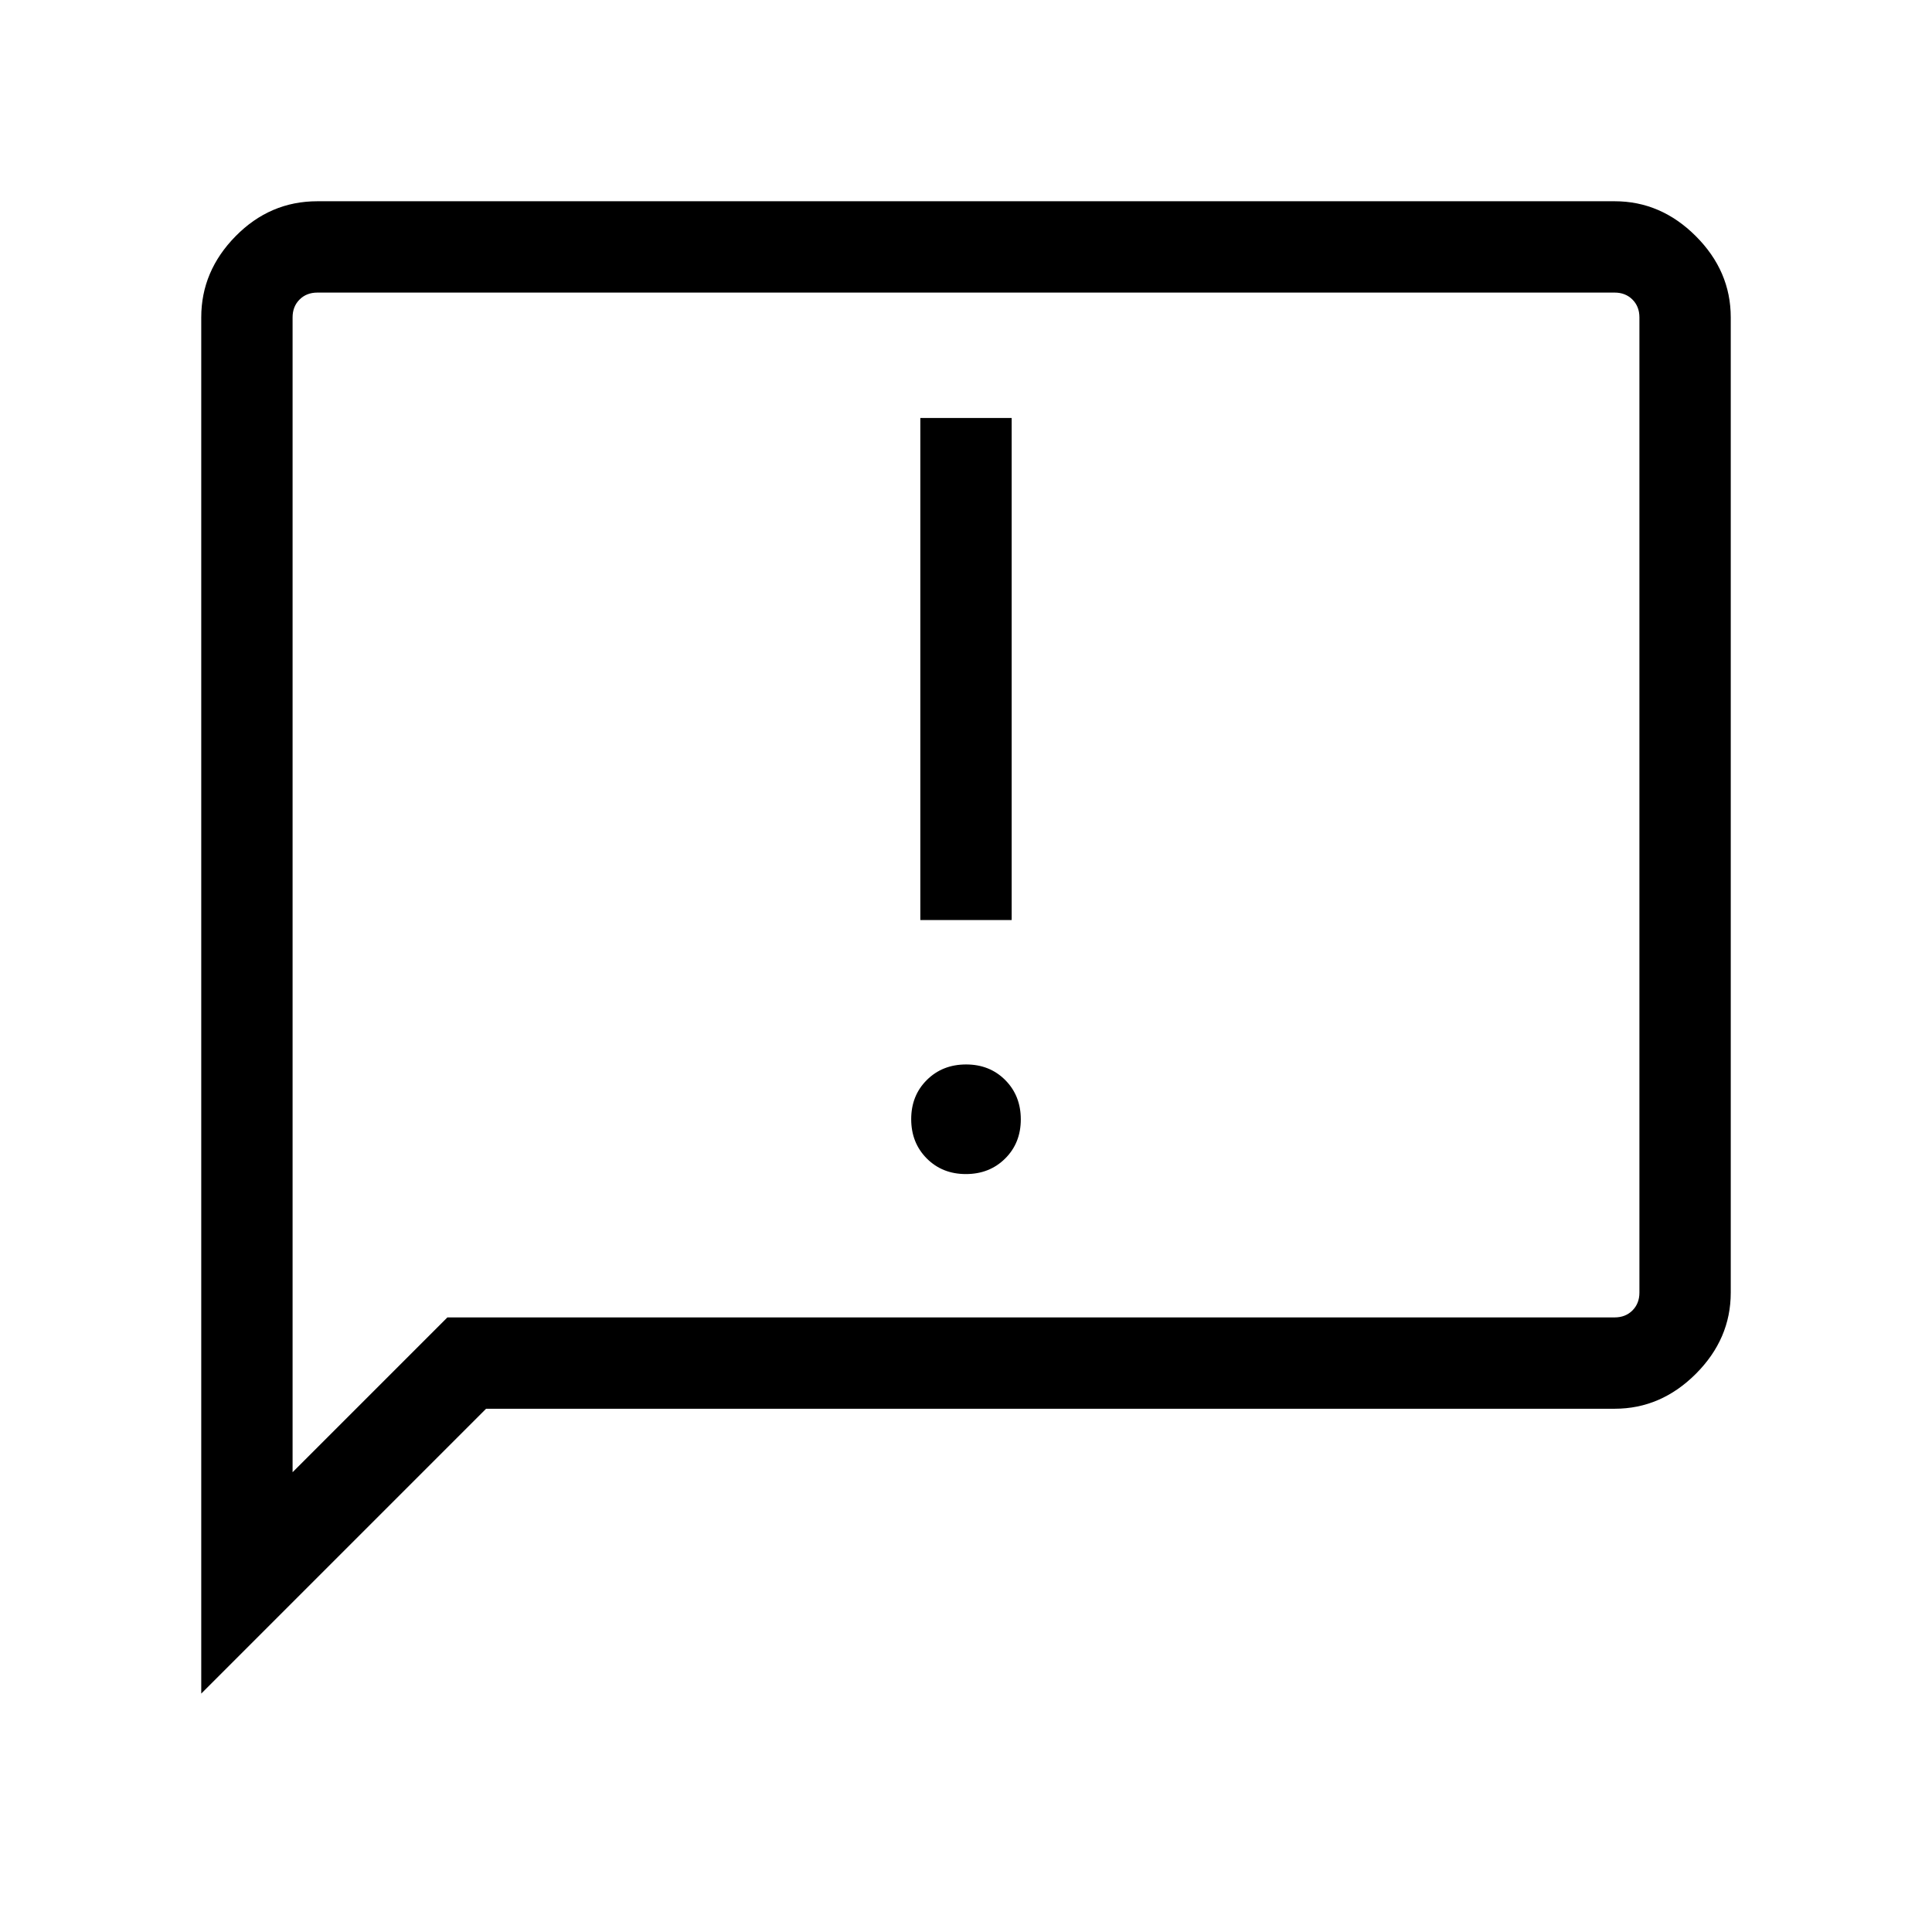
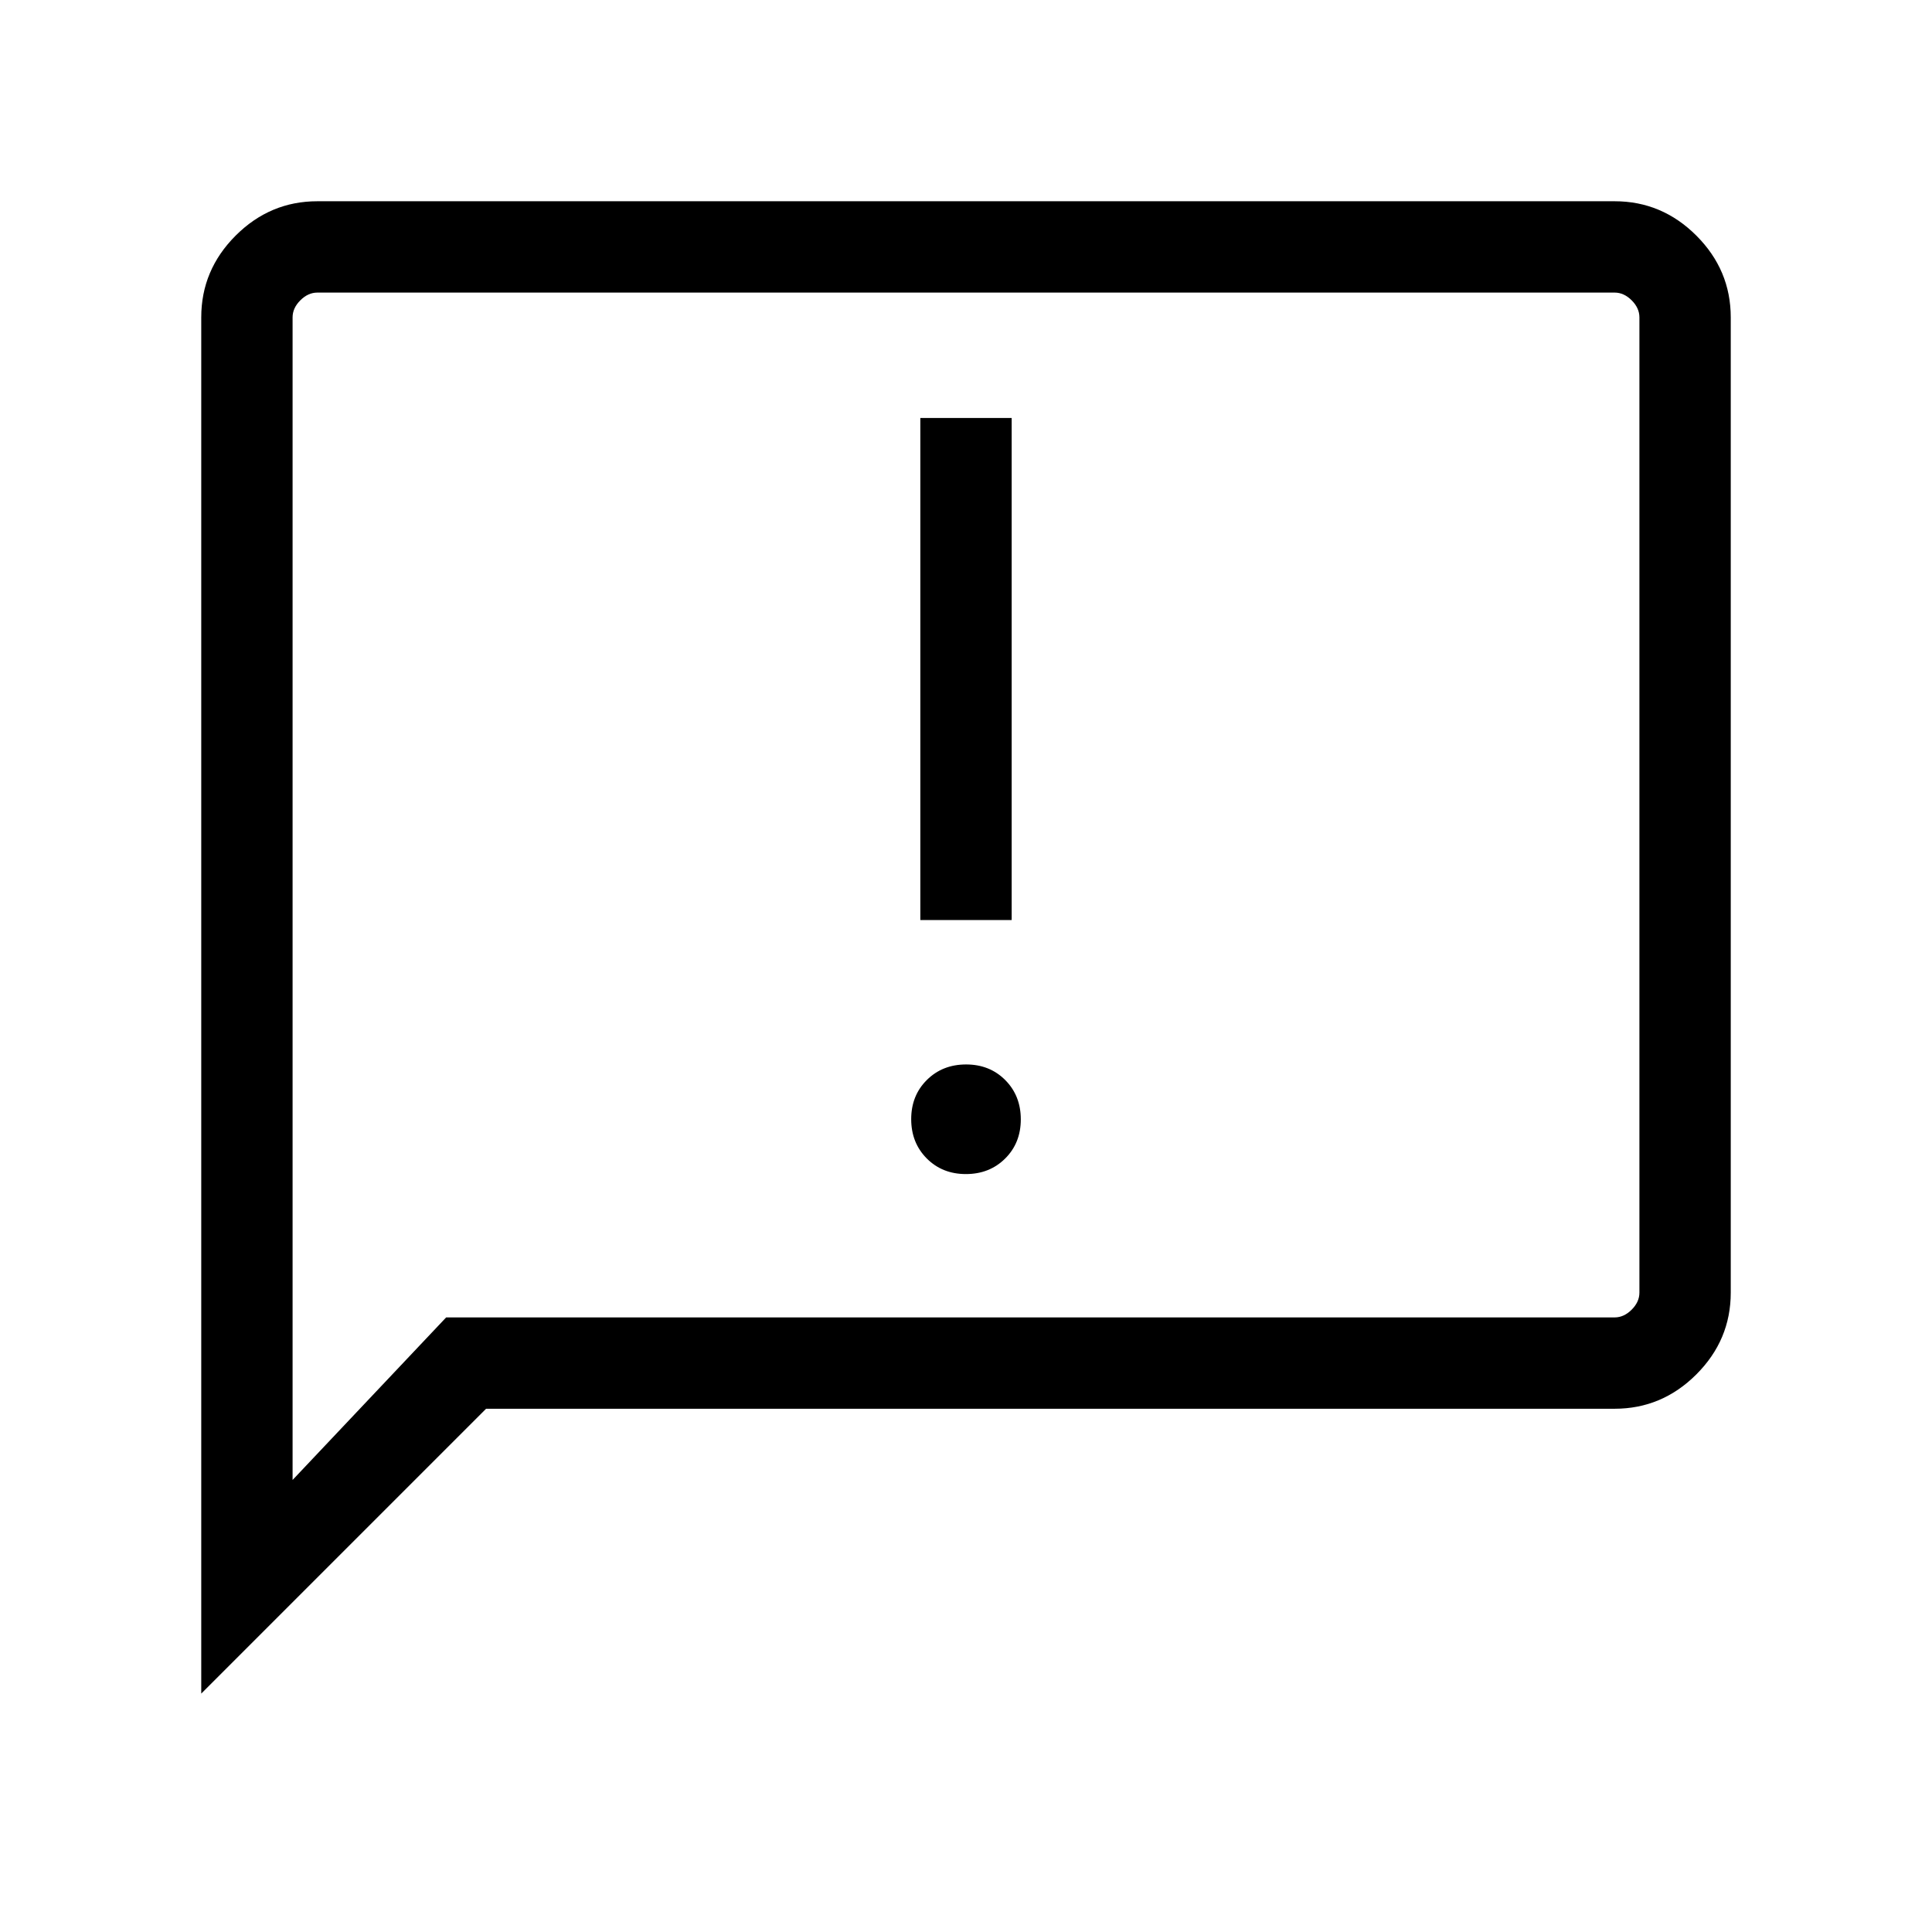
- <svg xmlns="http://www.w3.org/2000/svg" height="48" viewBox="0 96 960 960" width="48">
-   <path d="M457.308 553.154h45.384V303.693h-45.384v249.461Zm22.641 126.23q11.743 0 19.512-7.718t7.769-19.461q0-11.744-7.717-19.513-7.718-7.769-19.462-7.769-11.743 0-19.512 7.718t-7.769 19.461q0 11.744 7.717 19.513 7.718 7.769 19.462 7.769ZM100.001 937.536V253.694q0-23 17.082-40.346 17.082-17.347 40.611-17.347h644.612q23 0 40.346 17.347 17.347 17.346 17.347 40.346v484.612q0 23-17.347 40.346-17.346 17.347-40.346 17.347H241.539L100.001 937.536Zm45.384-109.998 76.923-76.923h579.998q5.385 0 8.847-3.462 3.462-3.462 3.462-8.847V253.694q0-5.385-3.462-8.847-3.462-3.462-8.847-3.462H157.694q-5.385 0-8.847 3.462-3.462 3.462-3.462 8.847v573.844Zm0-573.844v-12.309 586.153-573.844Z" />
+ <svg id="materialsymbols_sms_failed" fill="currentColor" viewBox="0 -960 960 960">
+   <path d="M479.949-376.616q11.743 0 19.512-7.718t7.769-19.461q0-11.744-7.717-19.513-7.718-7.769-19.462-7.769-11.743 0-19.512 7.718t-7.769 19.461q0 11.744 7.717 19.513 7.718 7.769 19.462 7.769Zm-22.641-126.23h45.384v-249.461h-45.384v249.461ZM100.001-118.464v-683.842q0-23.529 17.082-40.611 17.082-17.082 40.611-17.082h644.612q23.529 0 40.611 17.082 17.082 17.082 17.082 40.611v484.612q0 23.529-17.082 40.611-17.082 17.082-40.611 17.082H241.539L100.001-118.464Zm121.692-186.921h580.613q4.616 0 8.463-3.846 3.846-3.847 3.846-8.463v-484.612q0-4.616-3.846-8.463-3.847-3.846-8.463-3.846H157.694q-4.616 0-8.463 3.846-3.846 3.847-3.846 8.463v577.69l76.308-80.769Zm-76.308 0v-509.23V-305.385Z" />
</svg>
